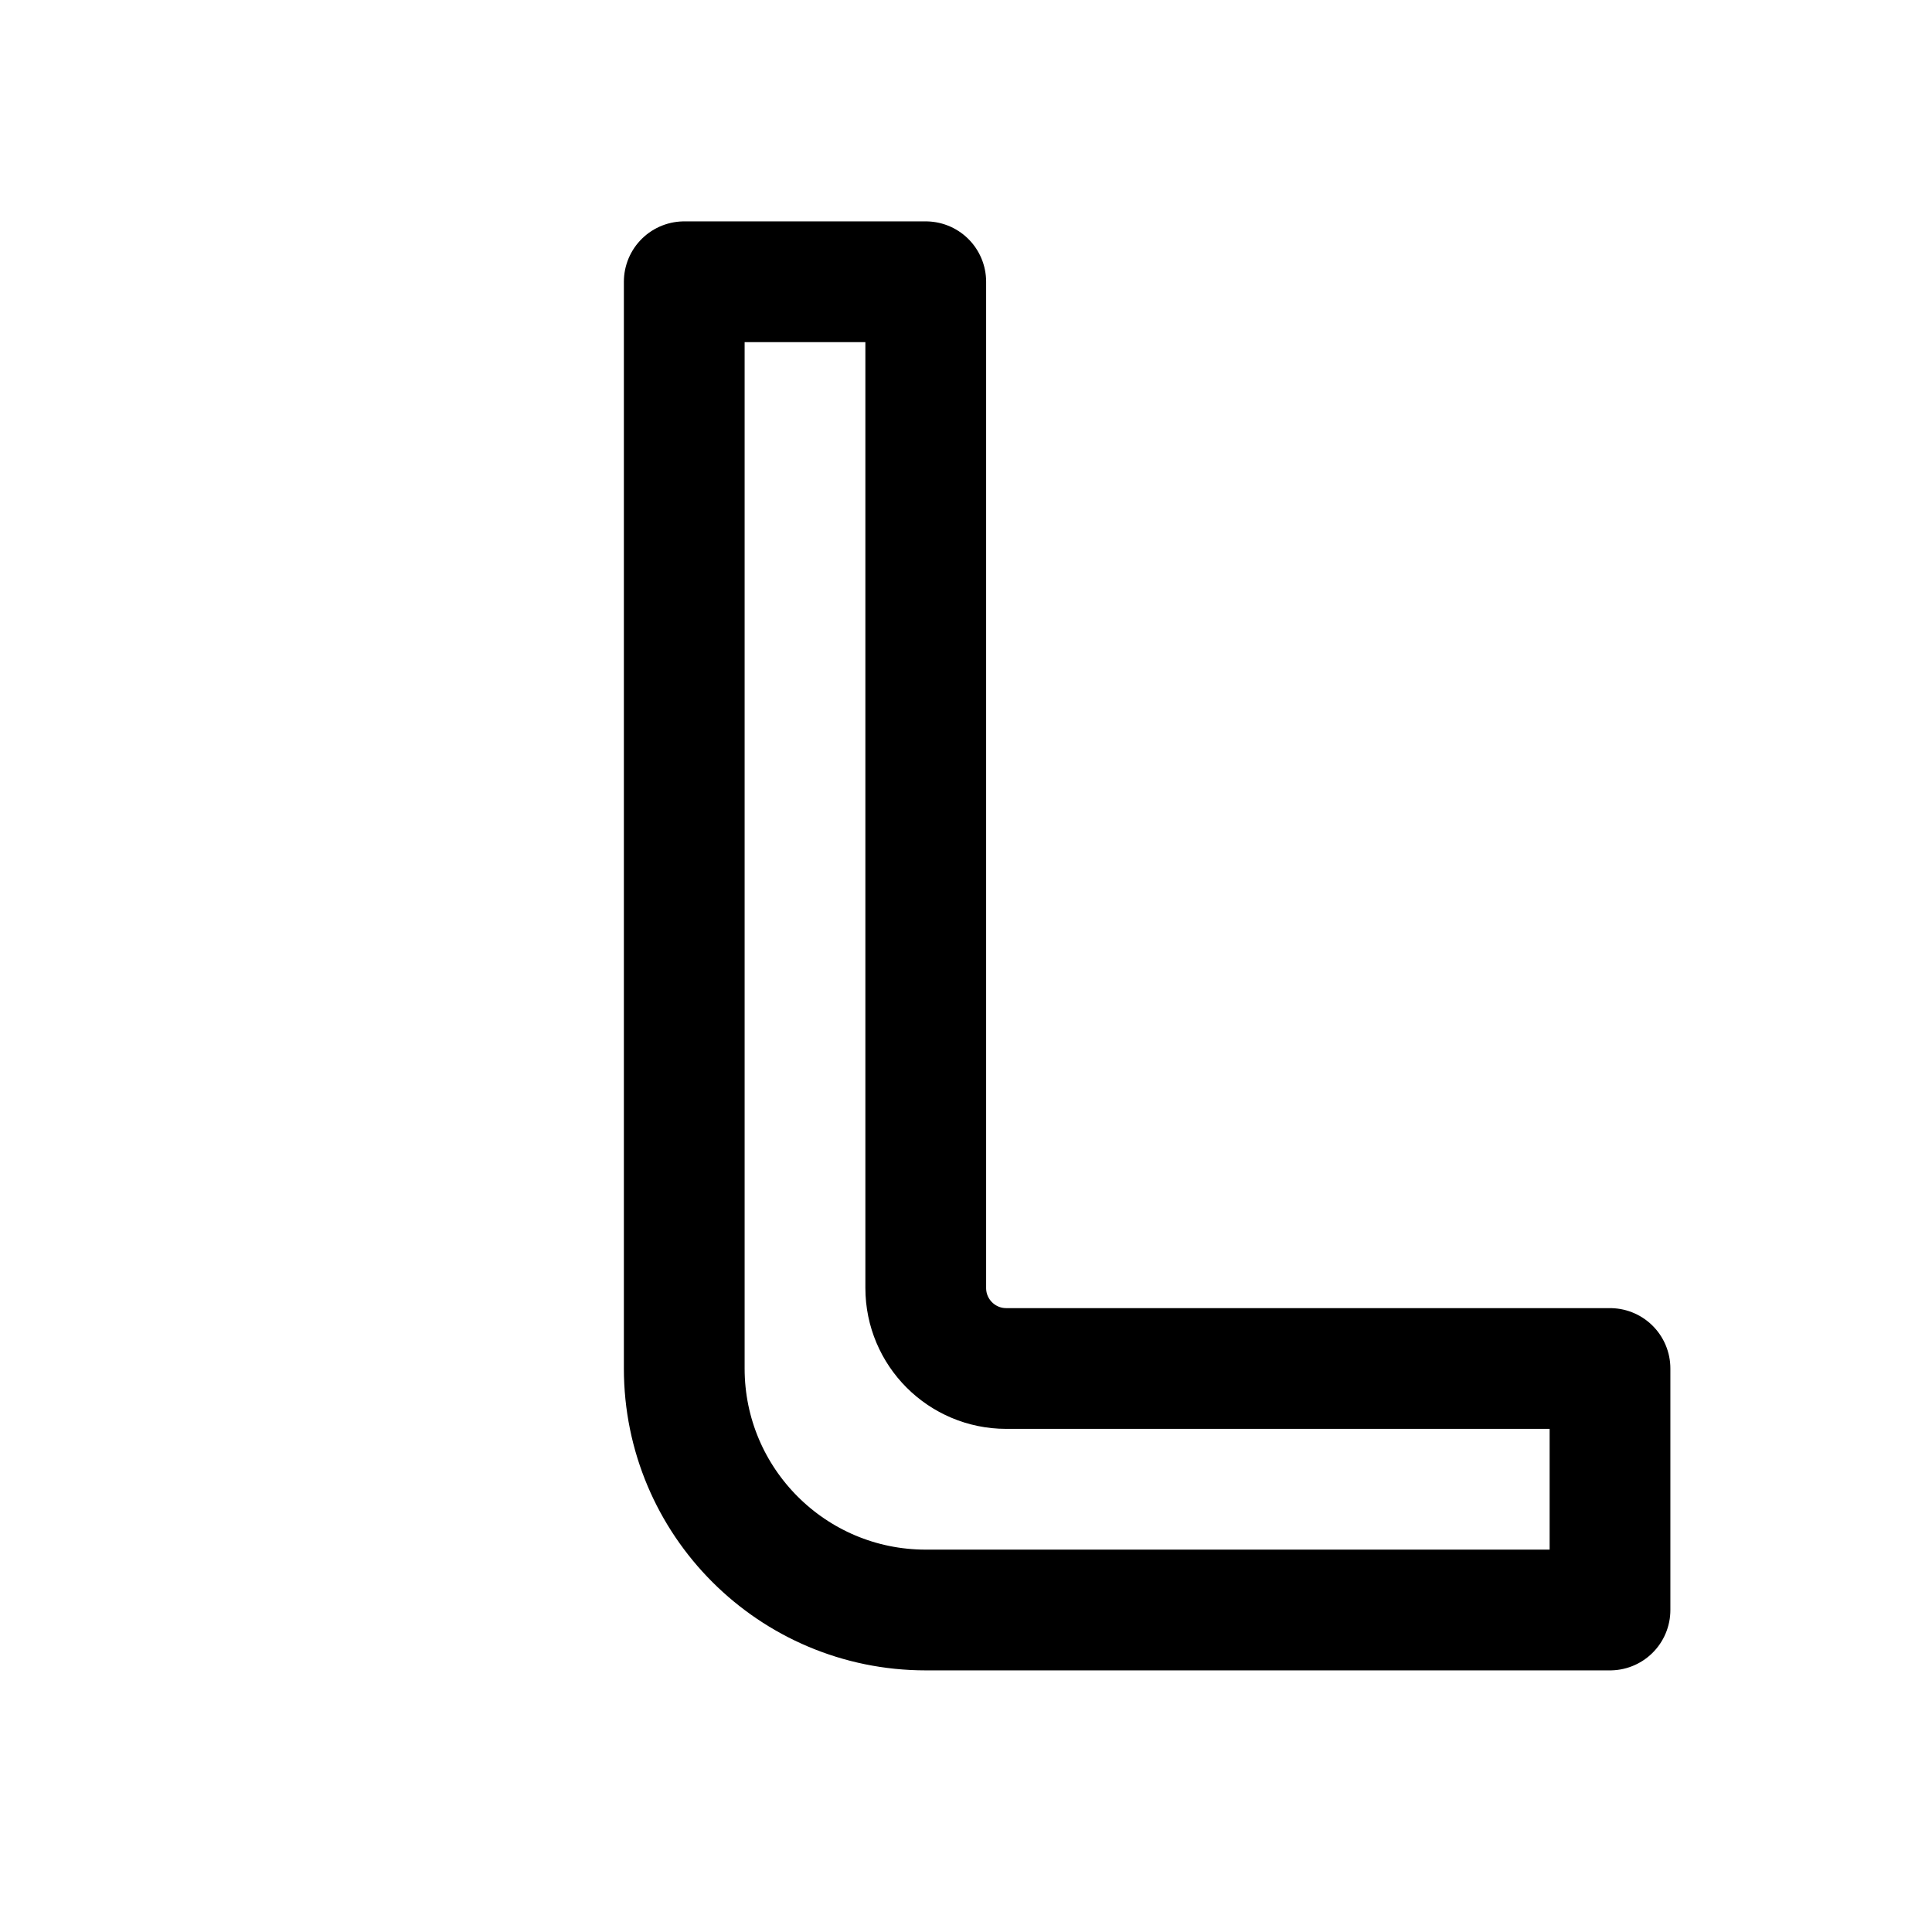
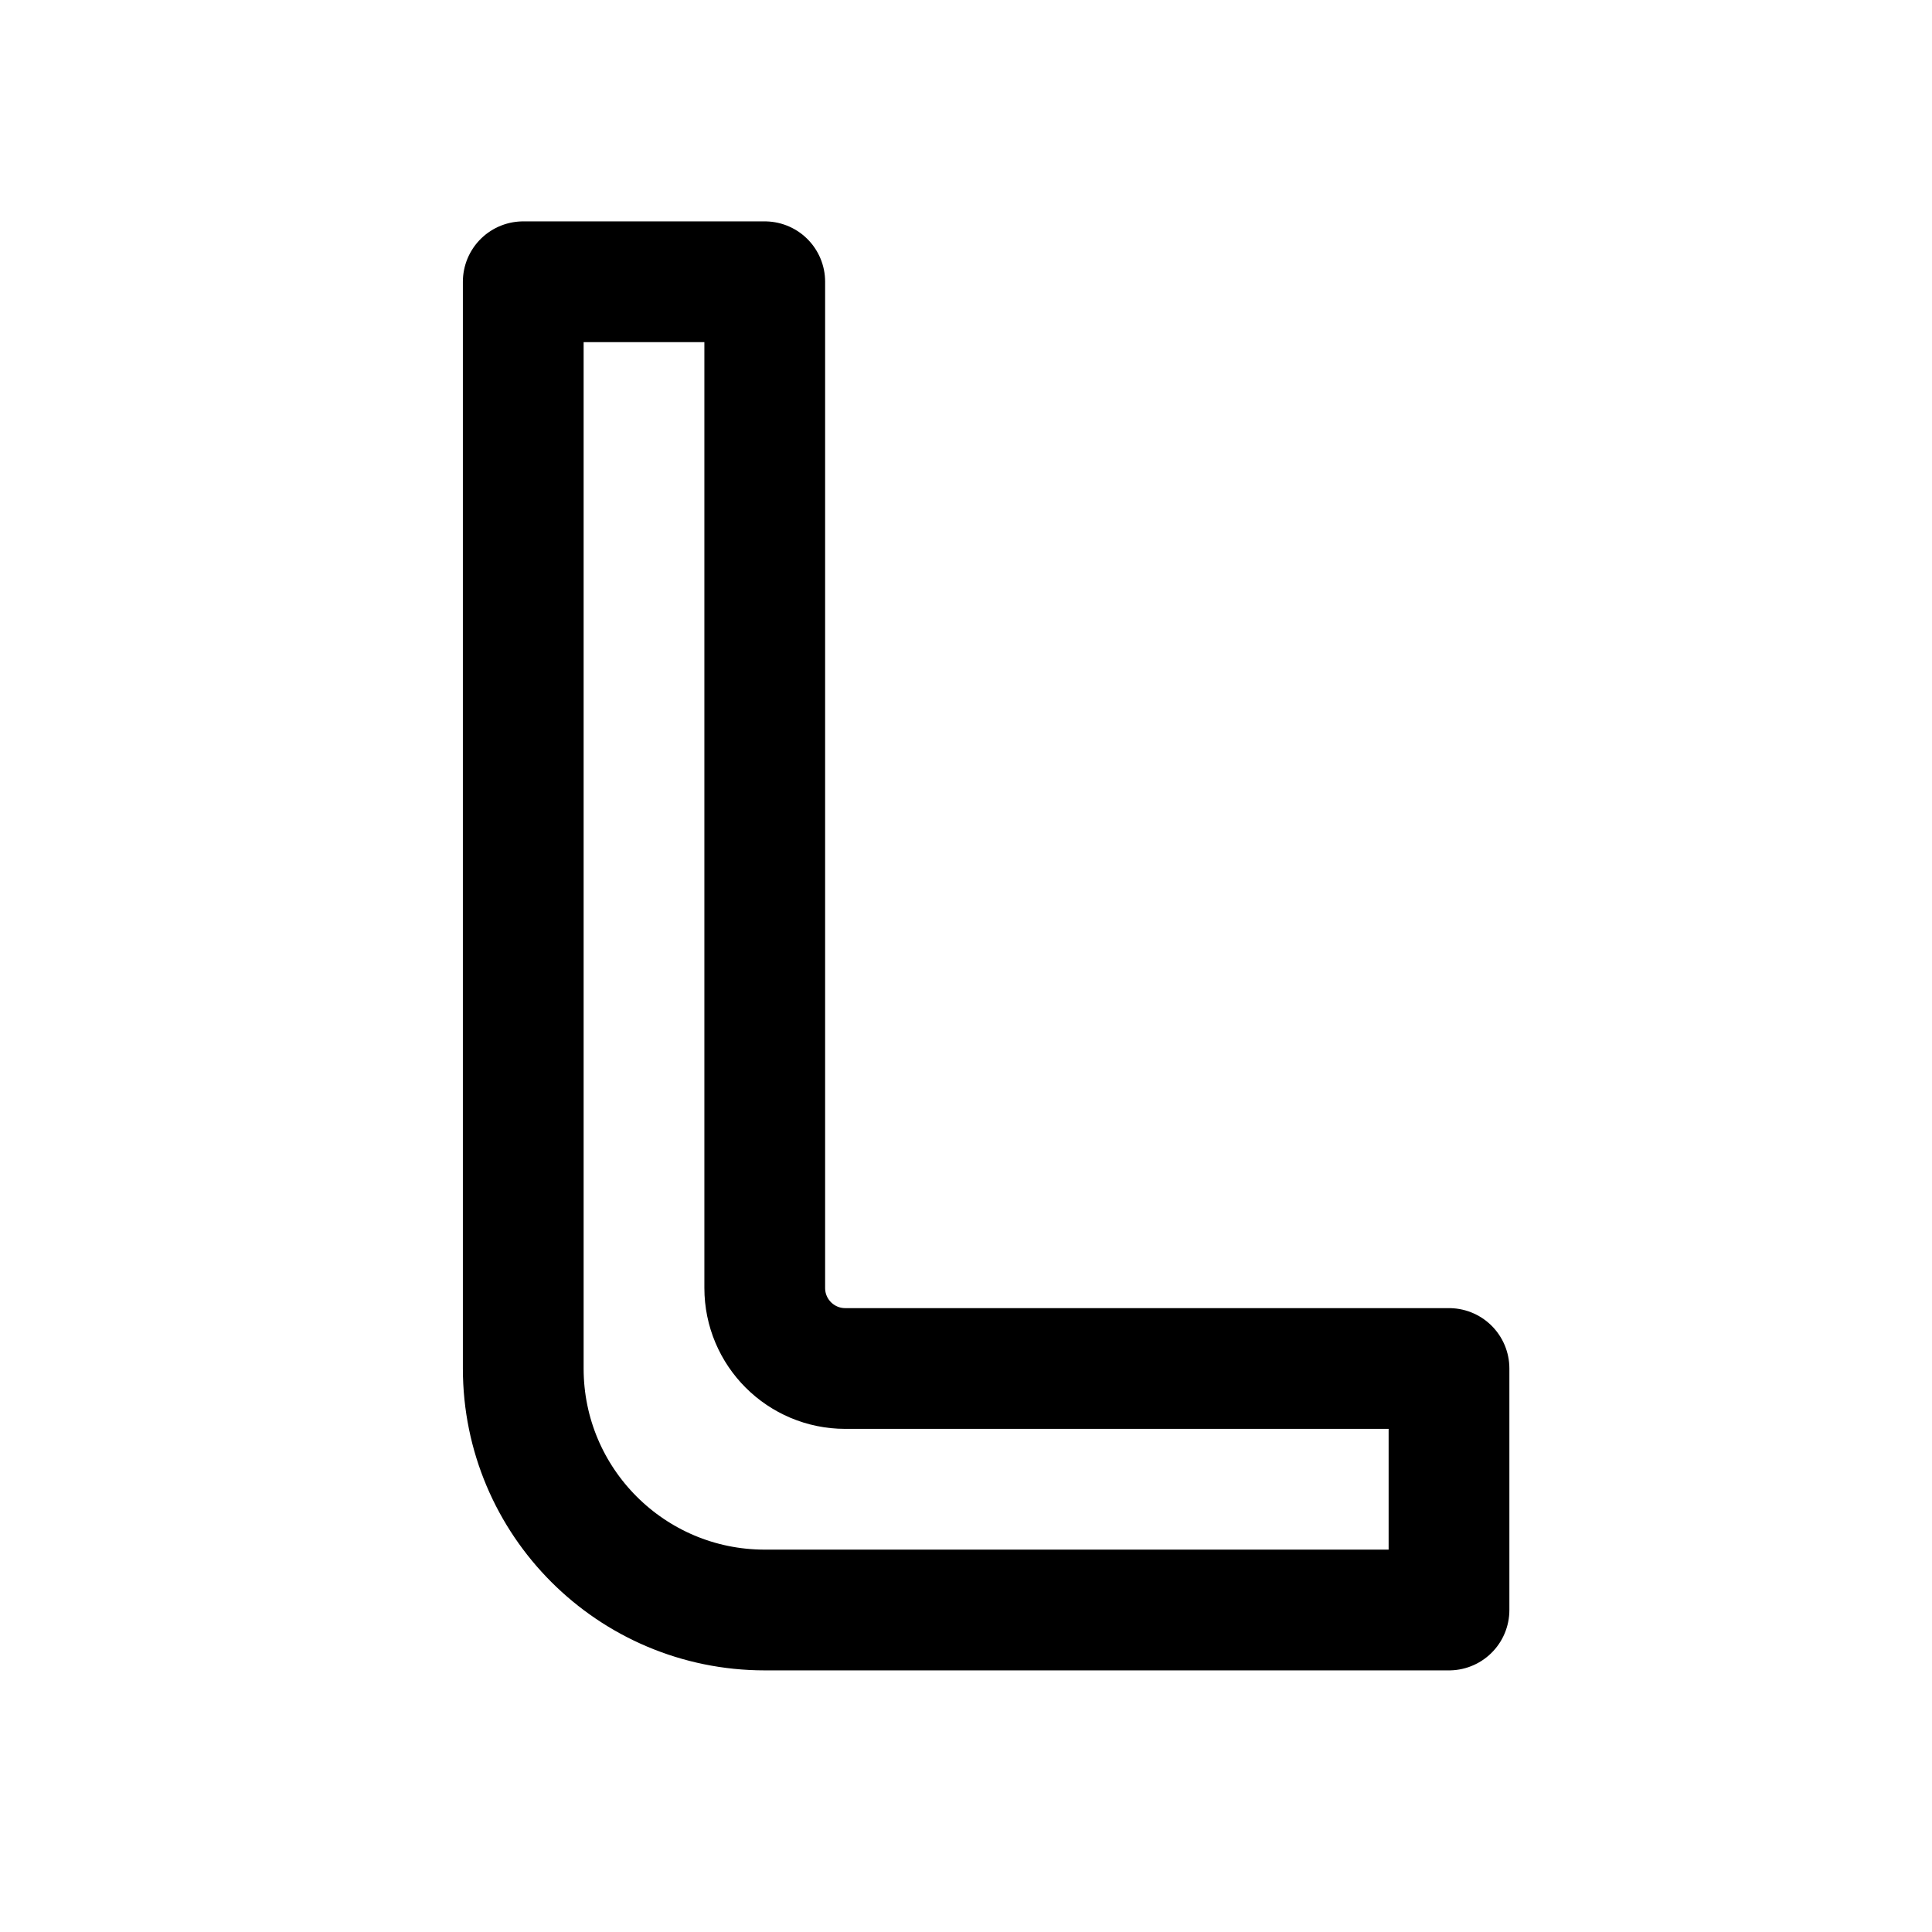
<svg xmlns="http://www.w3.org/2000/svg" viewBox="0 0 24 24" width="24" height="24" fill="none" stroke="currentColor" stroke-width="1.5" stroke-linecap="round" stroke-linejoin="round">
-   <path d="M8.5 3.5H11.5V16a1 1 0 0 0 1 1H20V20H11.5A3 3 0 0 1 8.5 17Z" />
+   <path d="M6.5 3.5H9.5V16a1 1 0 0 0 1 1H18V20H9.5A3 3 0 0 1 6.5 17Z" />
</svg>
